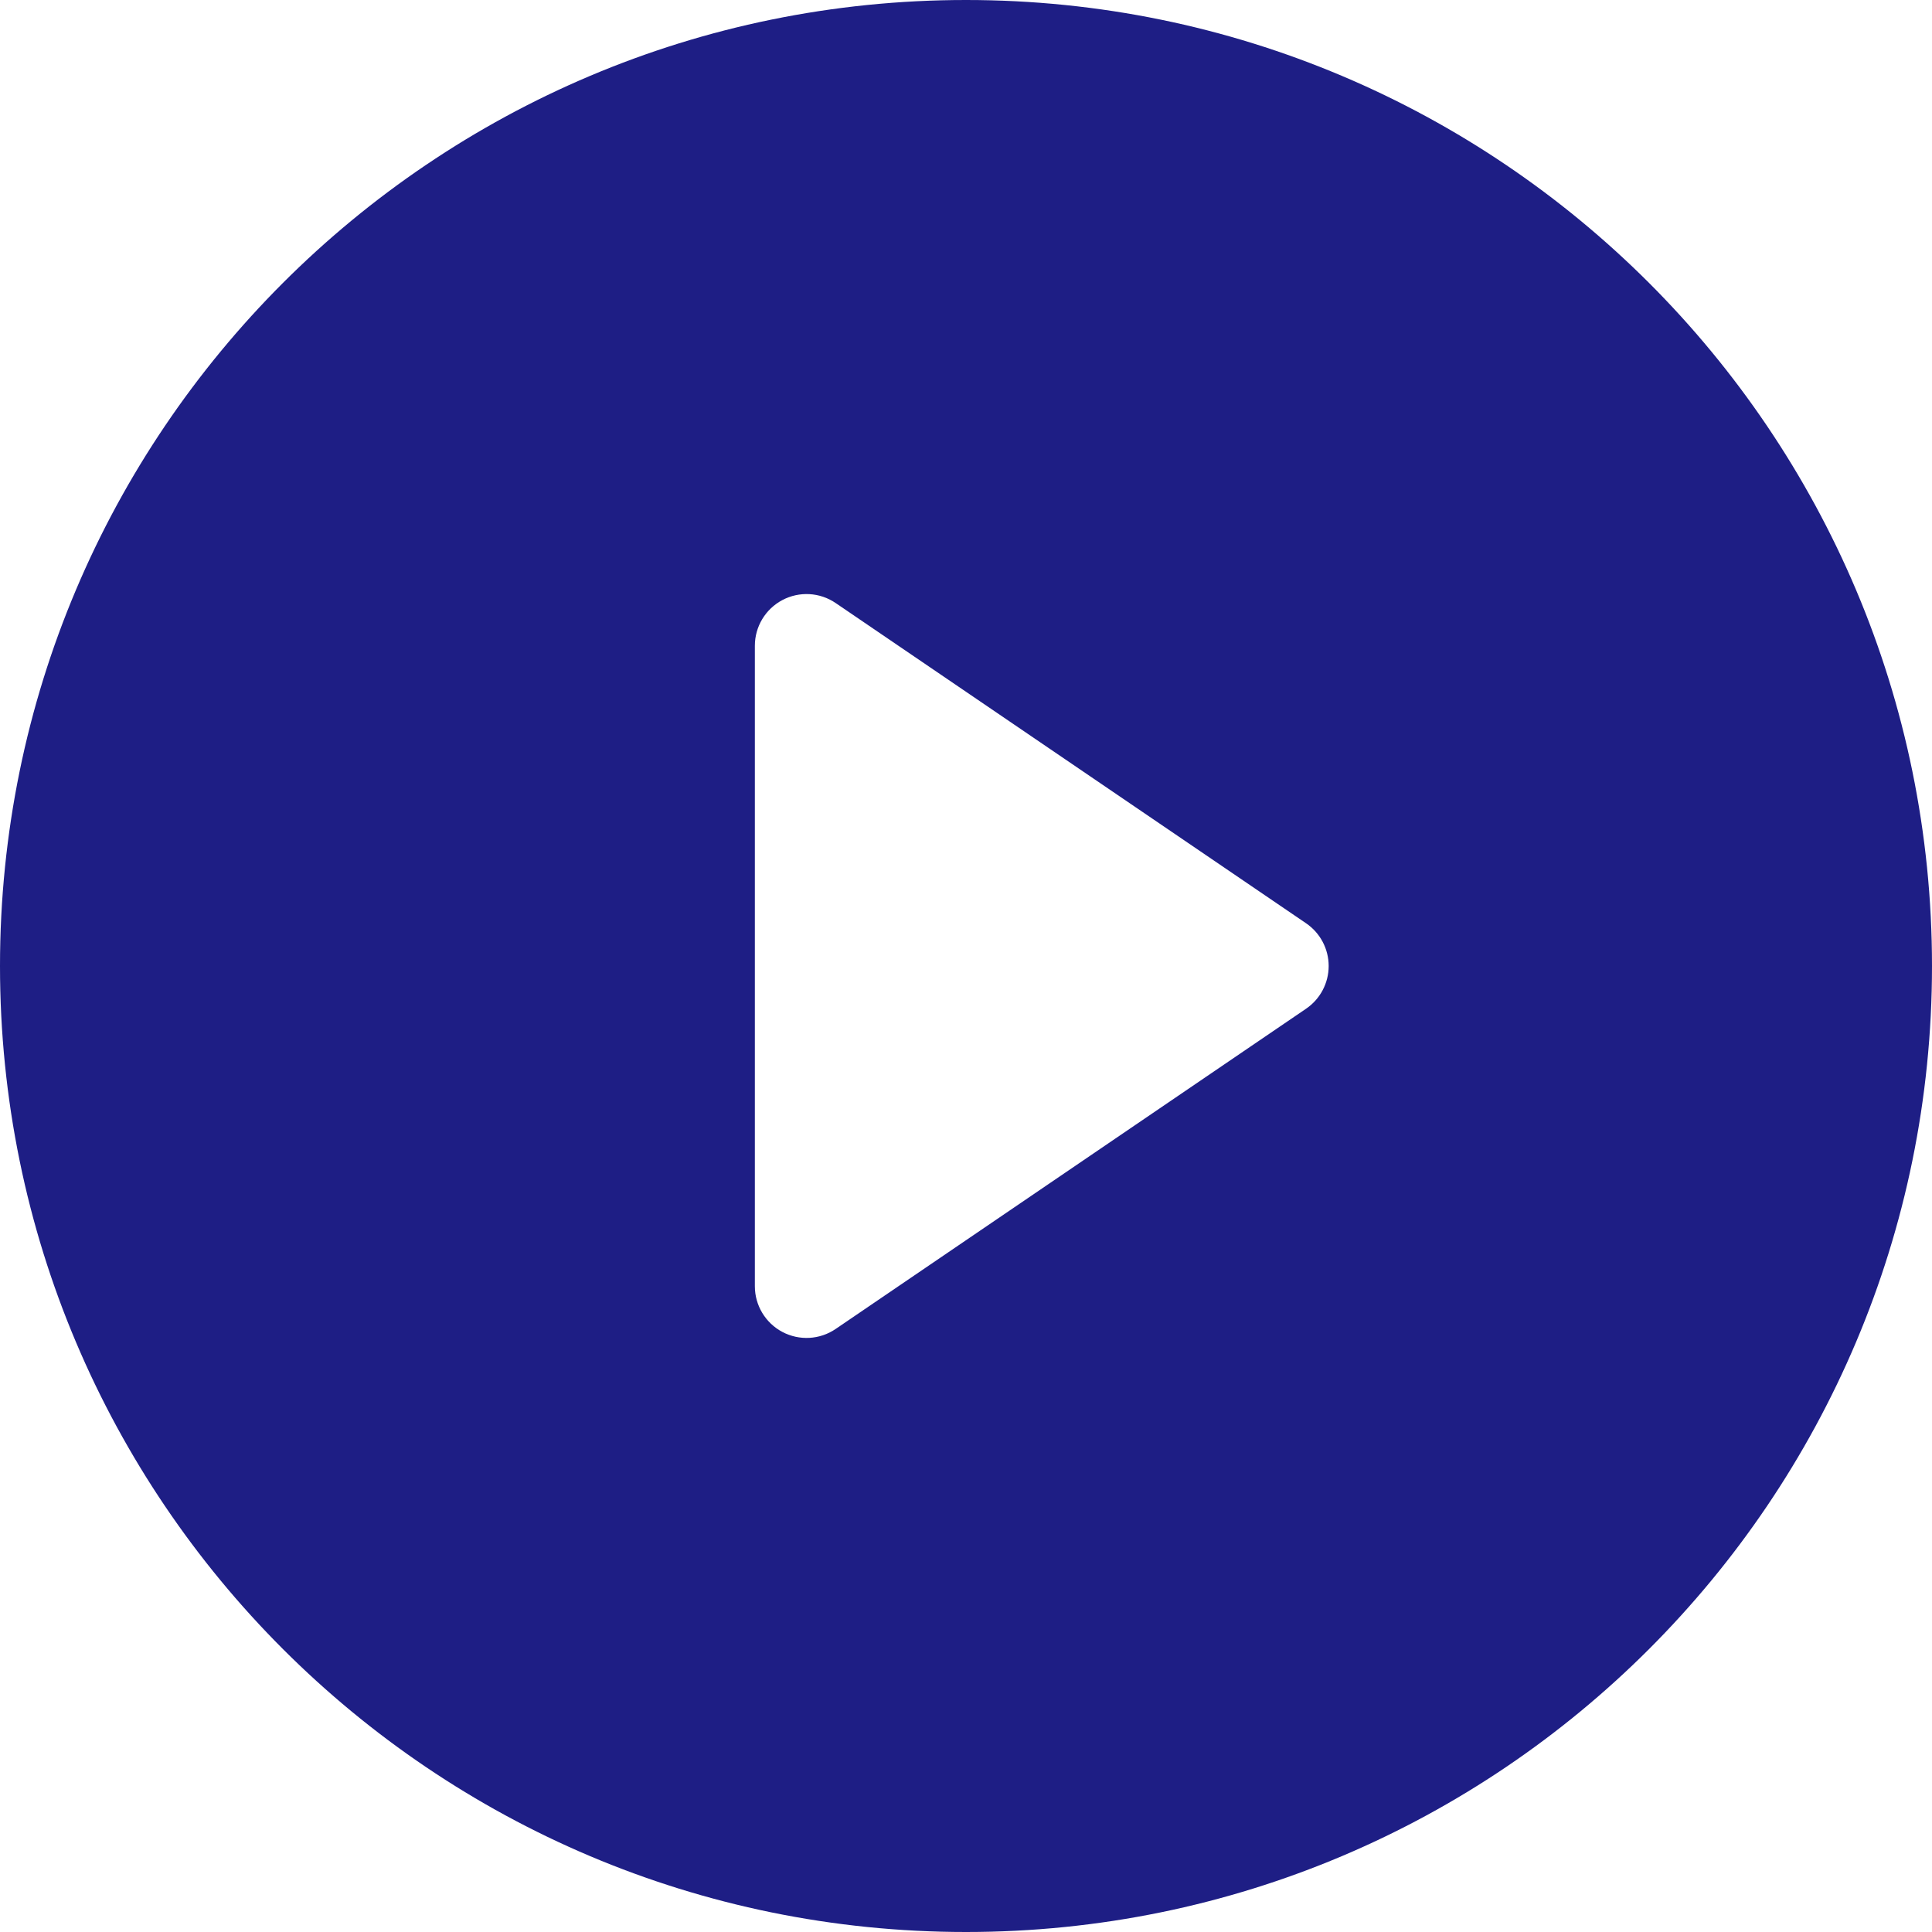
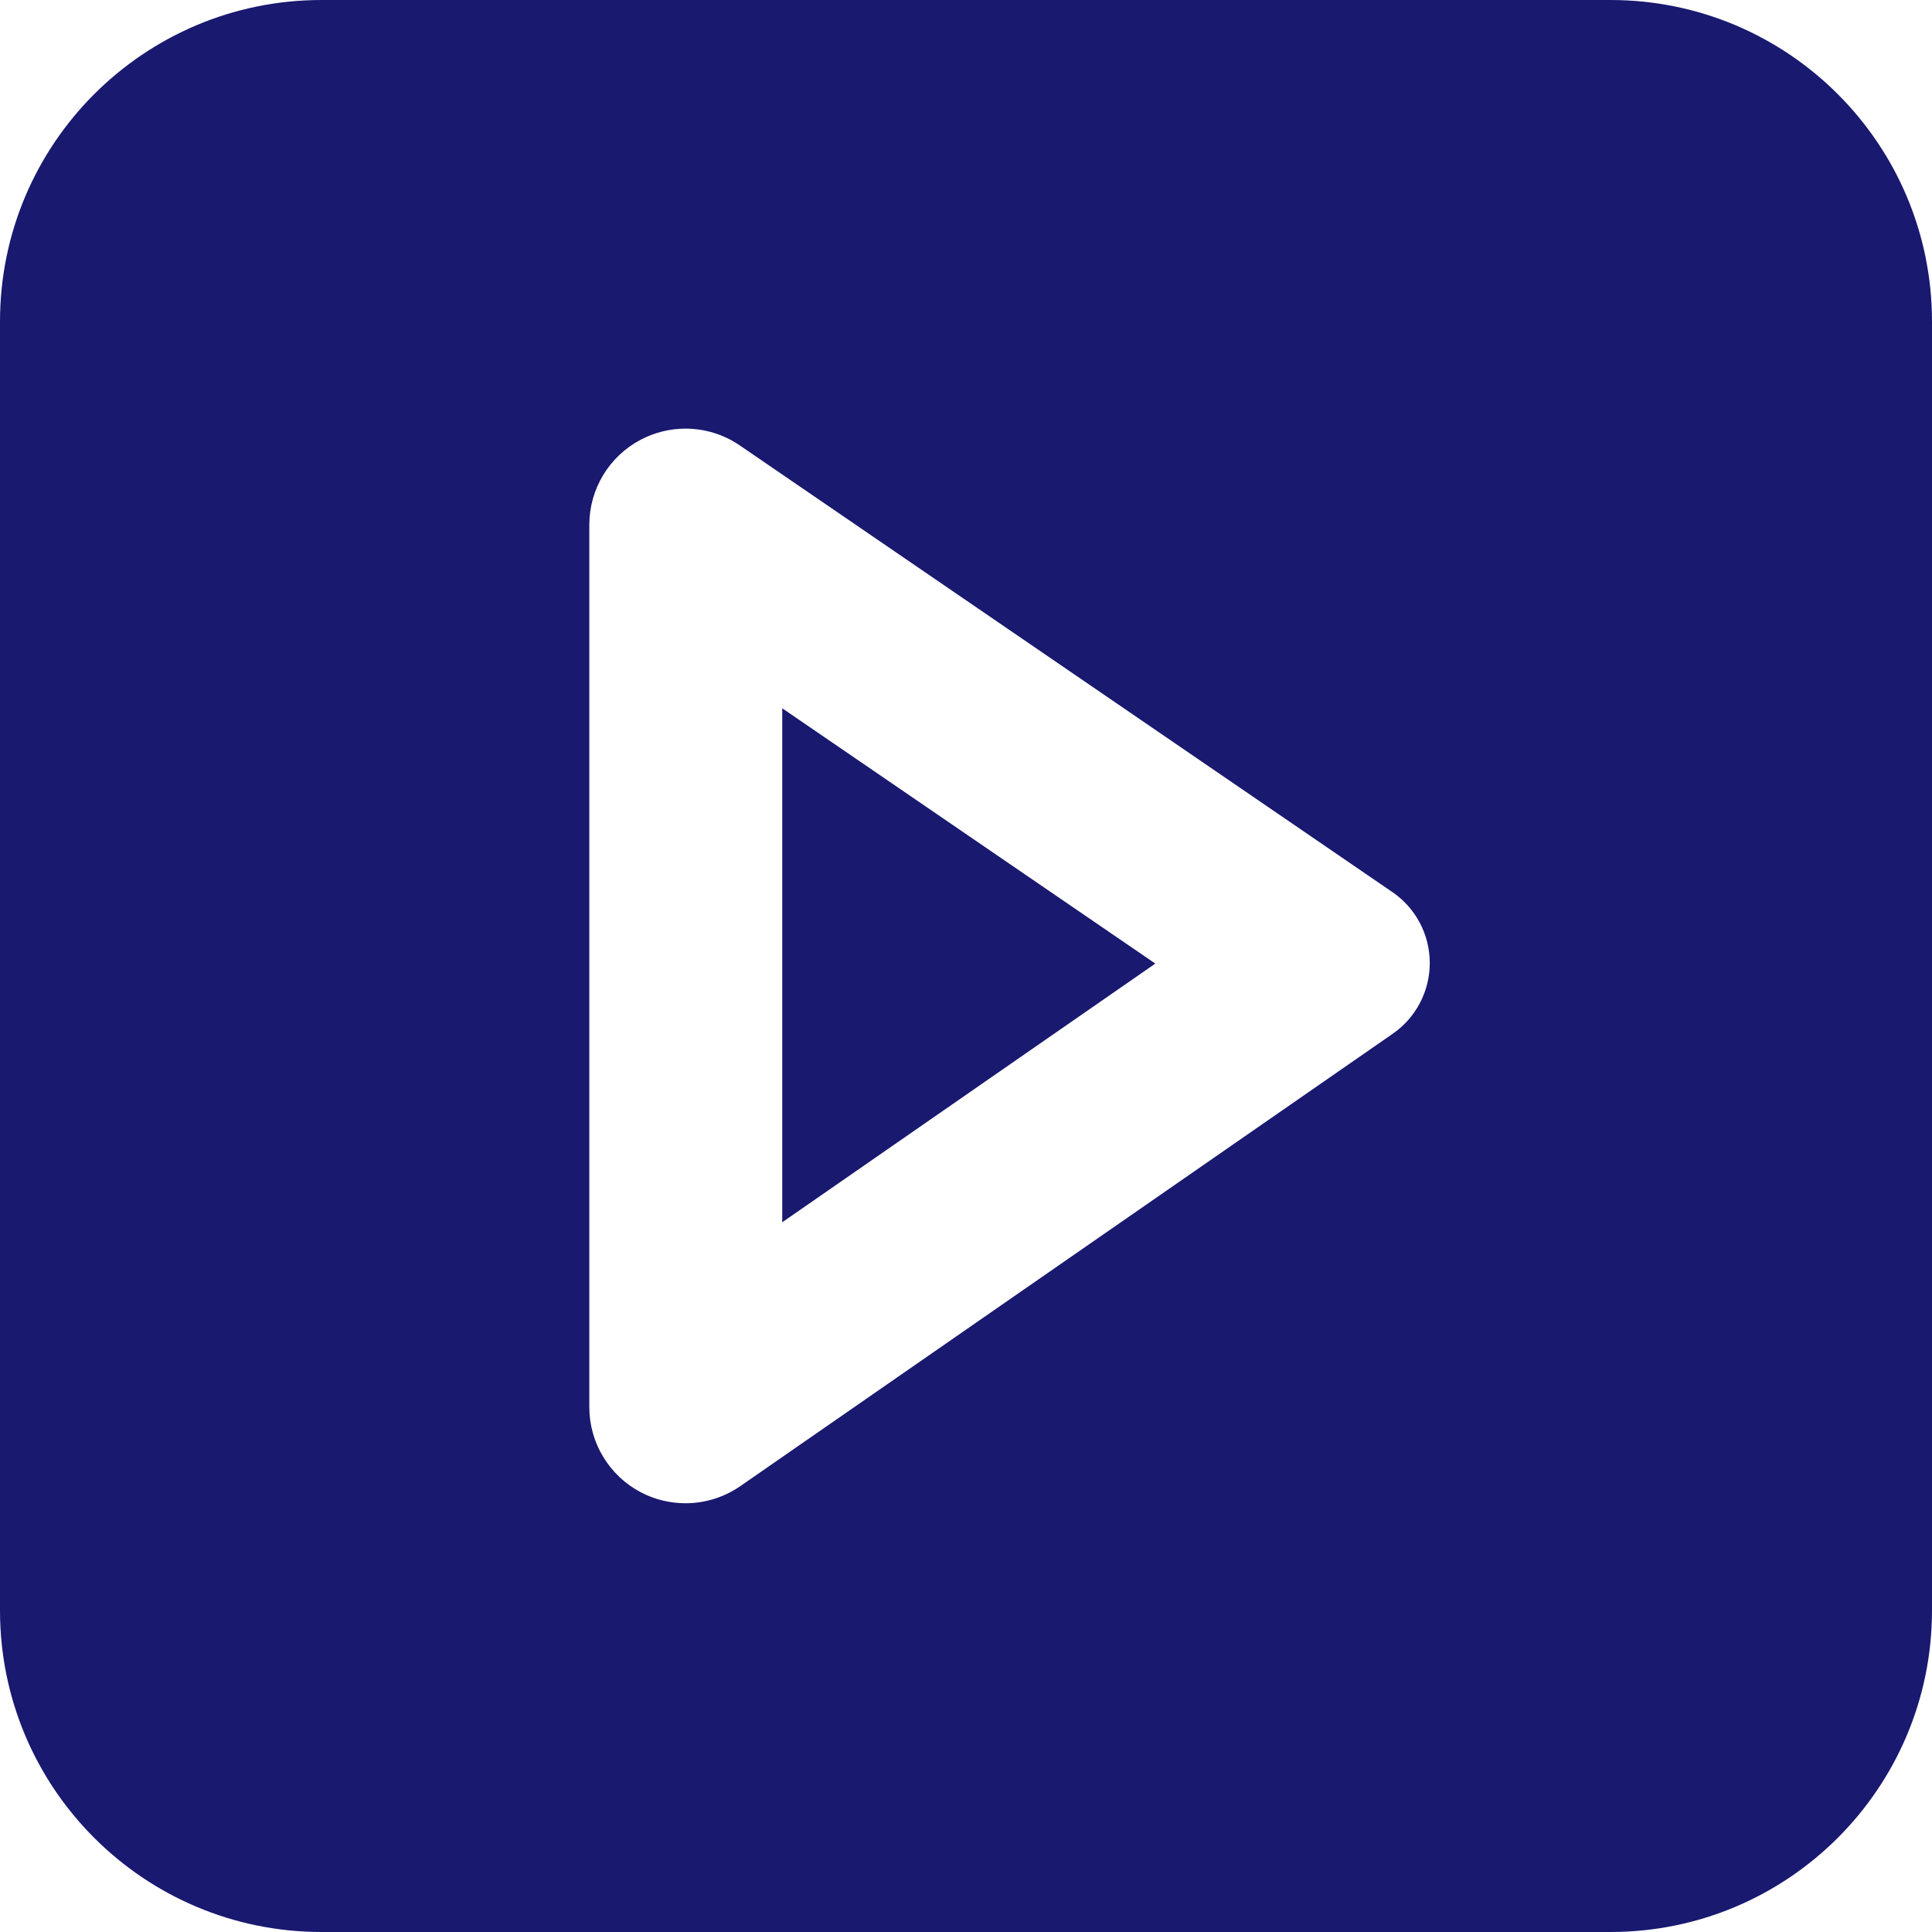
- <svg xmlns="http://www.w3.org/2000/svg" version="1.1" id="Layer_1" x="0px" y="0px" viewBox="0 0 459 459" style="enable-background:new 0 0 459 459;" xml:space="preserve">
-   <style type="text/css">
-       
- 
-         * {
-            fill: rgb(30, 30, 133);
-         }
- 
-       
-     </style>
-   <g>
-     <g>
-       <path d="M229.5,0C102.751,0,0,102.751,0,229.5S102.751,459,229.5,459S459,356.249,459,229.5S356.249,0,229.5,0z M310.292,239.651    l-111.764,76.084c-3.761,2.56-8.63,2.831-12.652,0.704c-4.022-2.128-6.538-6.305-6.538-10.855V153.416    c0-4.55,2.516-8.727,6.538-10.855c4.022-2.127,8.891-1.857,12.652,0.704l111.764,76.084c3.359,2.287,5.37,6.087,5.37,10.151    C315.662,233.564,313.652,237.364,310.292,239.651z" />
-     </g>
+ <svg xmlns="http://www.w3.org/2000/svg" version="1.1" id="Capa_1" x="0px" y="0px" viewBox="0 0 490.432 490.432" style="enable-background:new 0 0 490.432 490.432;" xml:space="preserve" width="512px" height="512px">
+   <g id="XMLID_273_">
+     <polygon id="XMLID_277_" points="198.569,310.268 293.273,244.602 198.569,179.796  " fill="#191970" />
+     <path id="XMLID_274_" d="M408.807,0H81.624C36.548,0,0,36.539,0,81.624v327.183c0,45.085,36.548,81.625,81.624,81.625h327.183   c45.076,0,81.625-36.54,81.625-81.625V81.624C490.432,36.539,453.883,0,408.807,0z M353.551,262.408L187.936,377.241   c-4.17,2.887-9.04,4.354-13.925,4.354c-3.874,0-7.764-0.908-11.32-2.773c-8.05-4.226-13.096-12.549-13.096-21.633V133.229   c0-9.053,5.014-17.377,13.032-21.602c3.58-1.879,7.485-2.82,11.383-2.82c4.838,0,9.661,1.434,13.797,4.272l165.632,113.364   c5.932,4.051,9.485,10.761,9.501,17.951C362.965,251.583,359.451,258.313,353.551,262.408z" fill="#191970" />
  </g>
  <g>
</g>
  <g>
</g>
  <g>
</g>
  <g>
</g>
  <g>
</g>
  <g>
</g>
  <g>
</g>
  <g>
</g>
  <g>
</g>
  <g>
</g>
  <g>
</g>
  <g>
</g>
  <g>
</g>
  <g>
</g>
  <g>
</g>
</svg>
